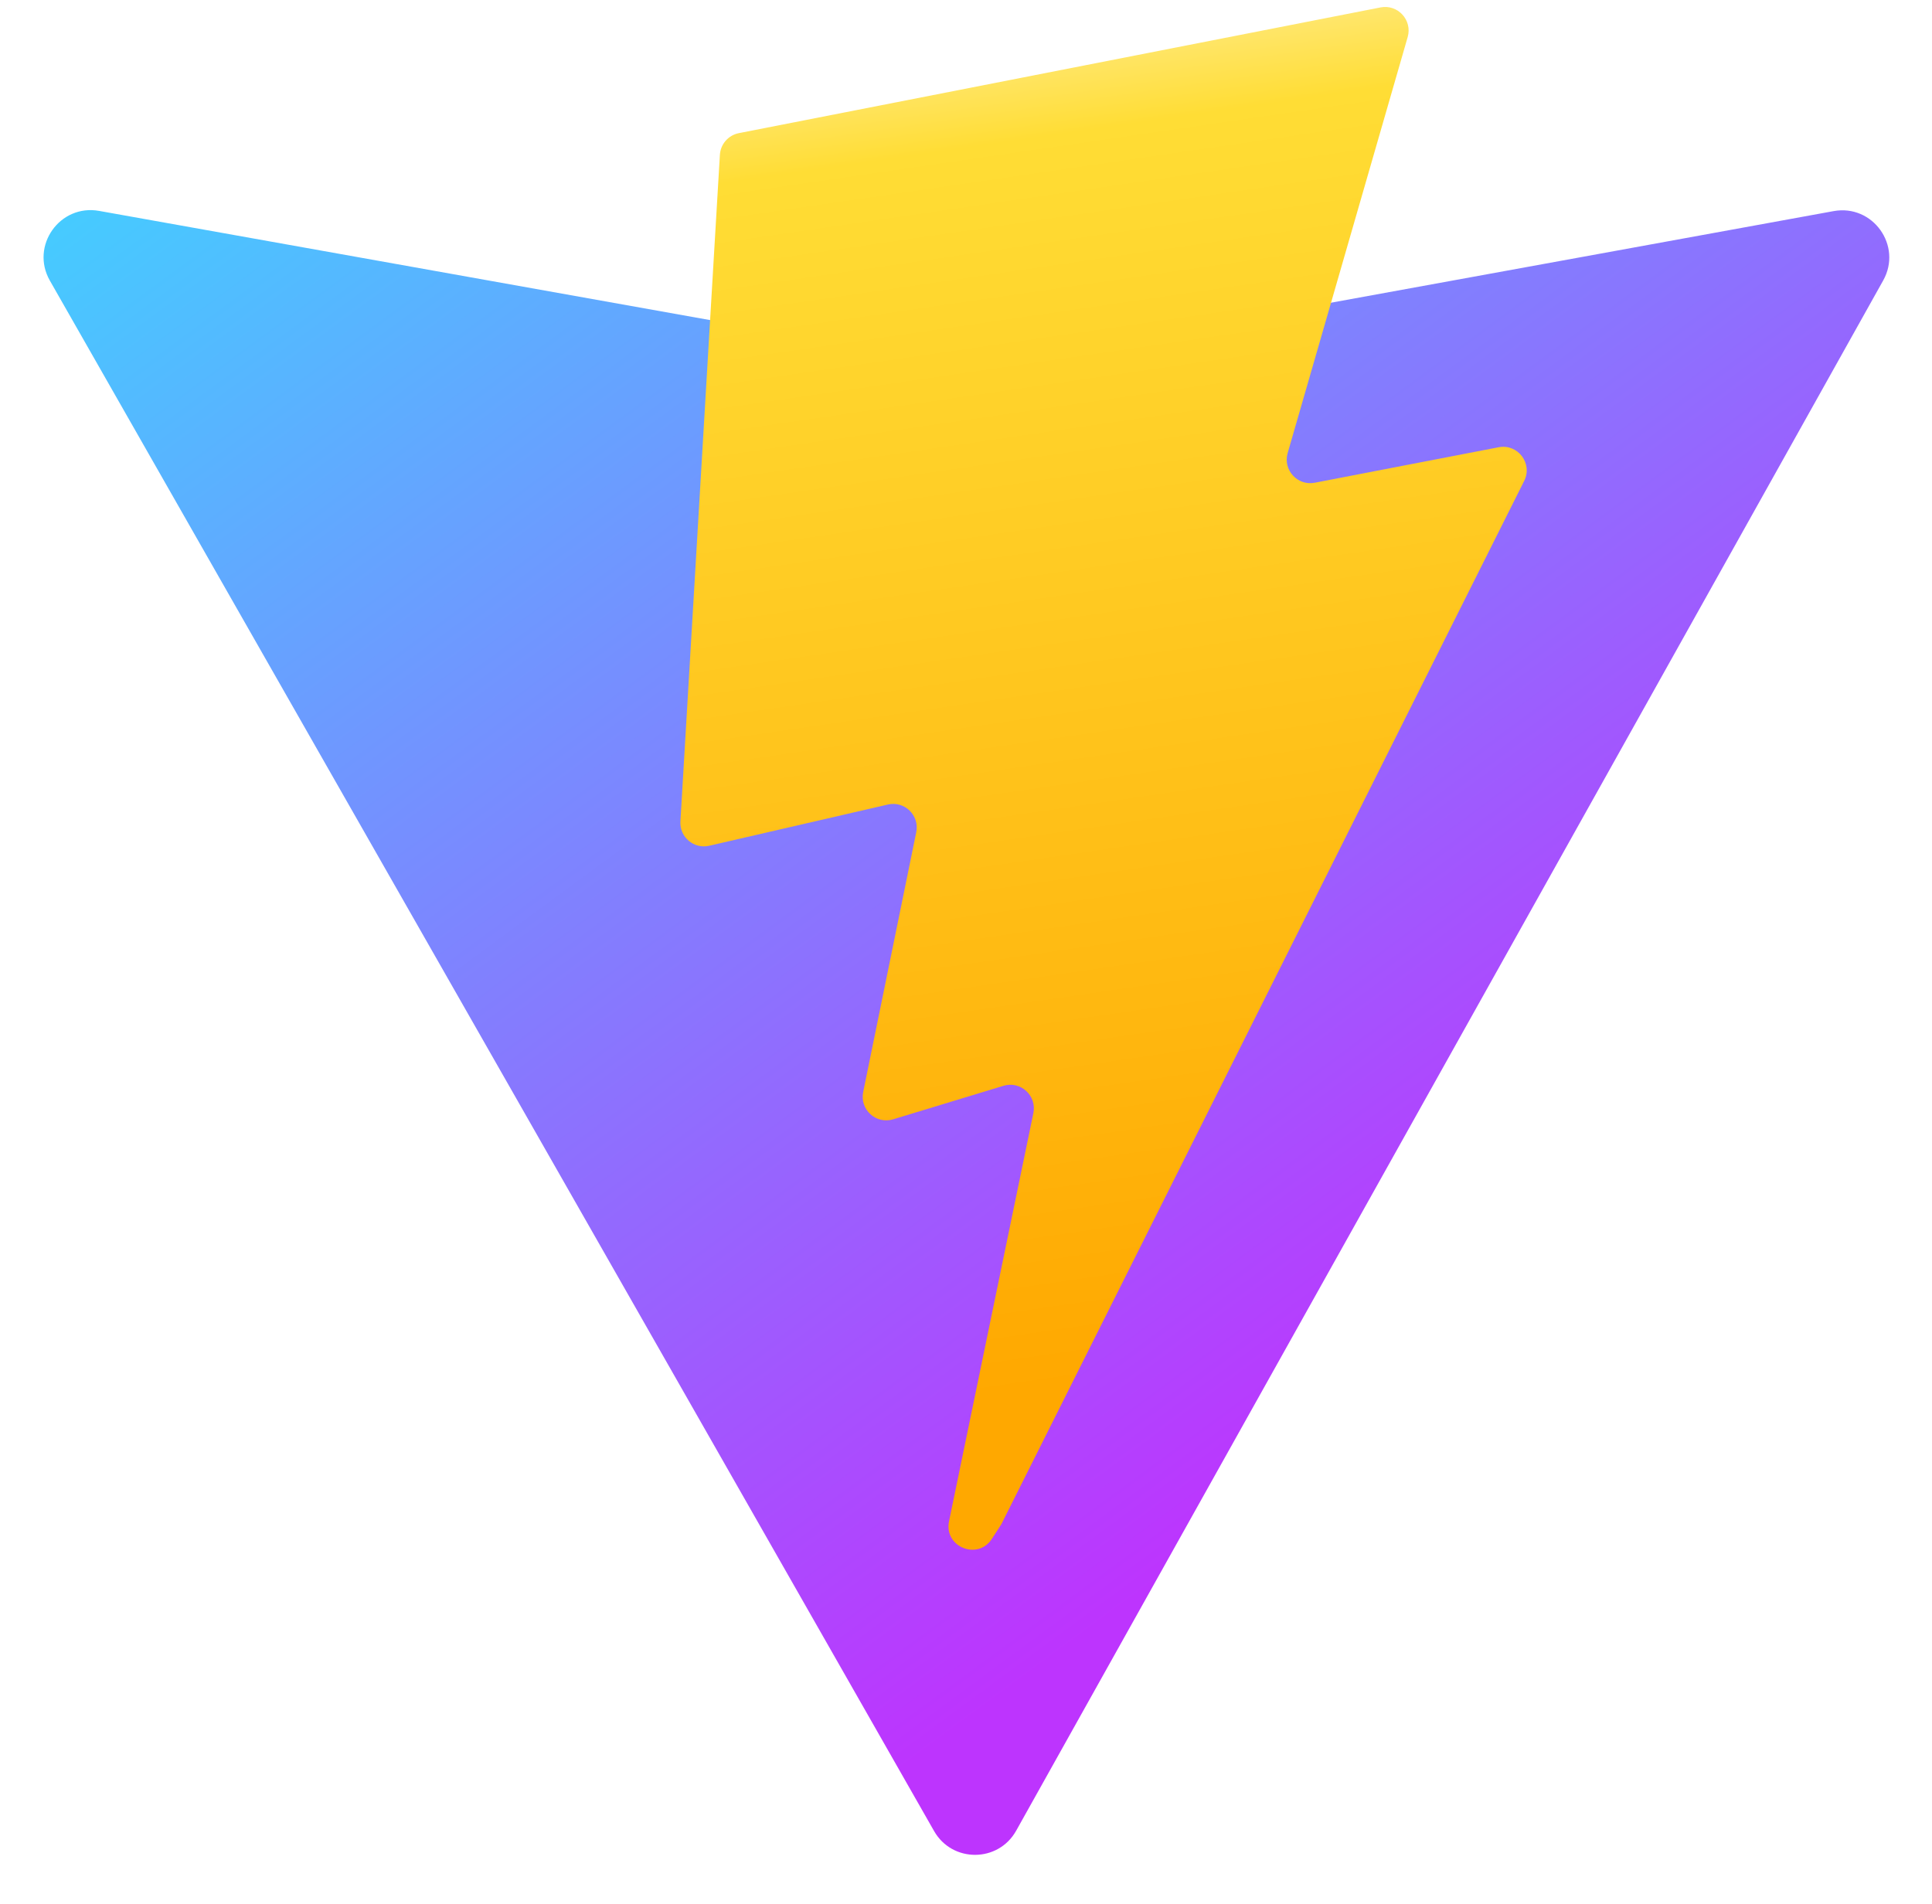
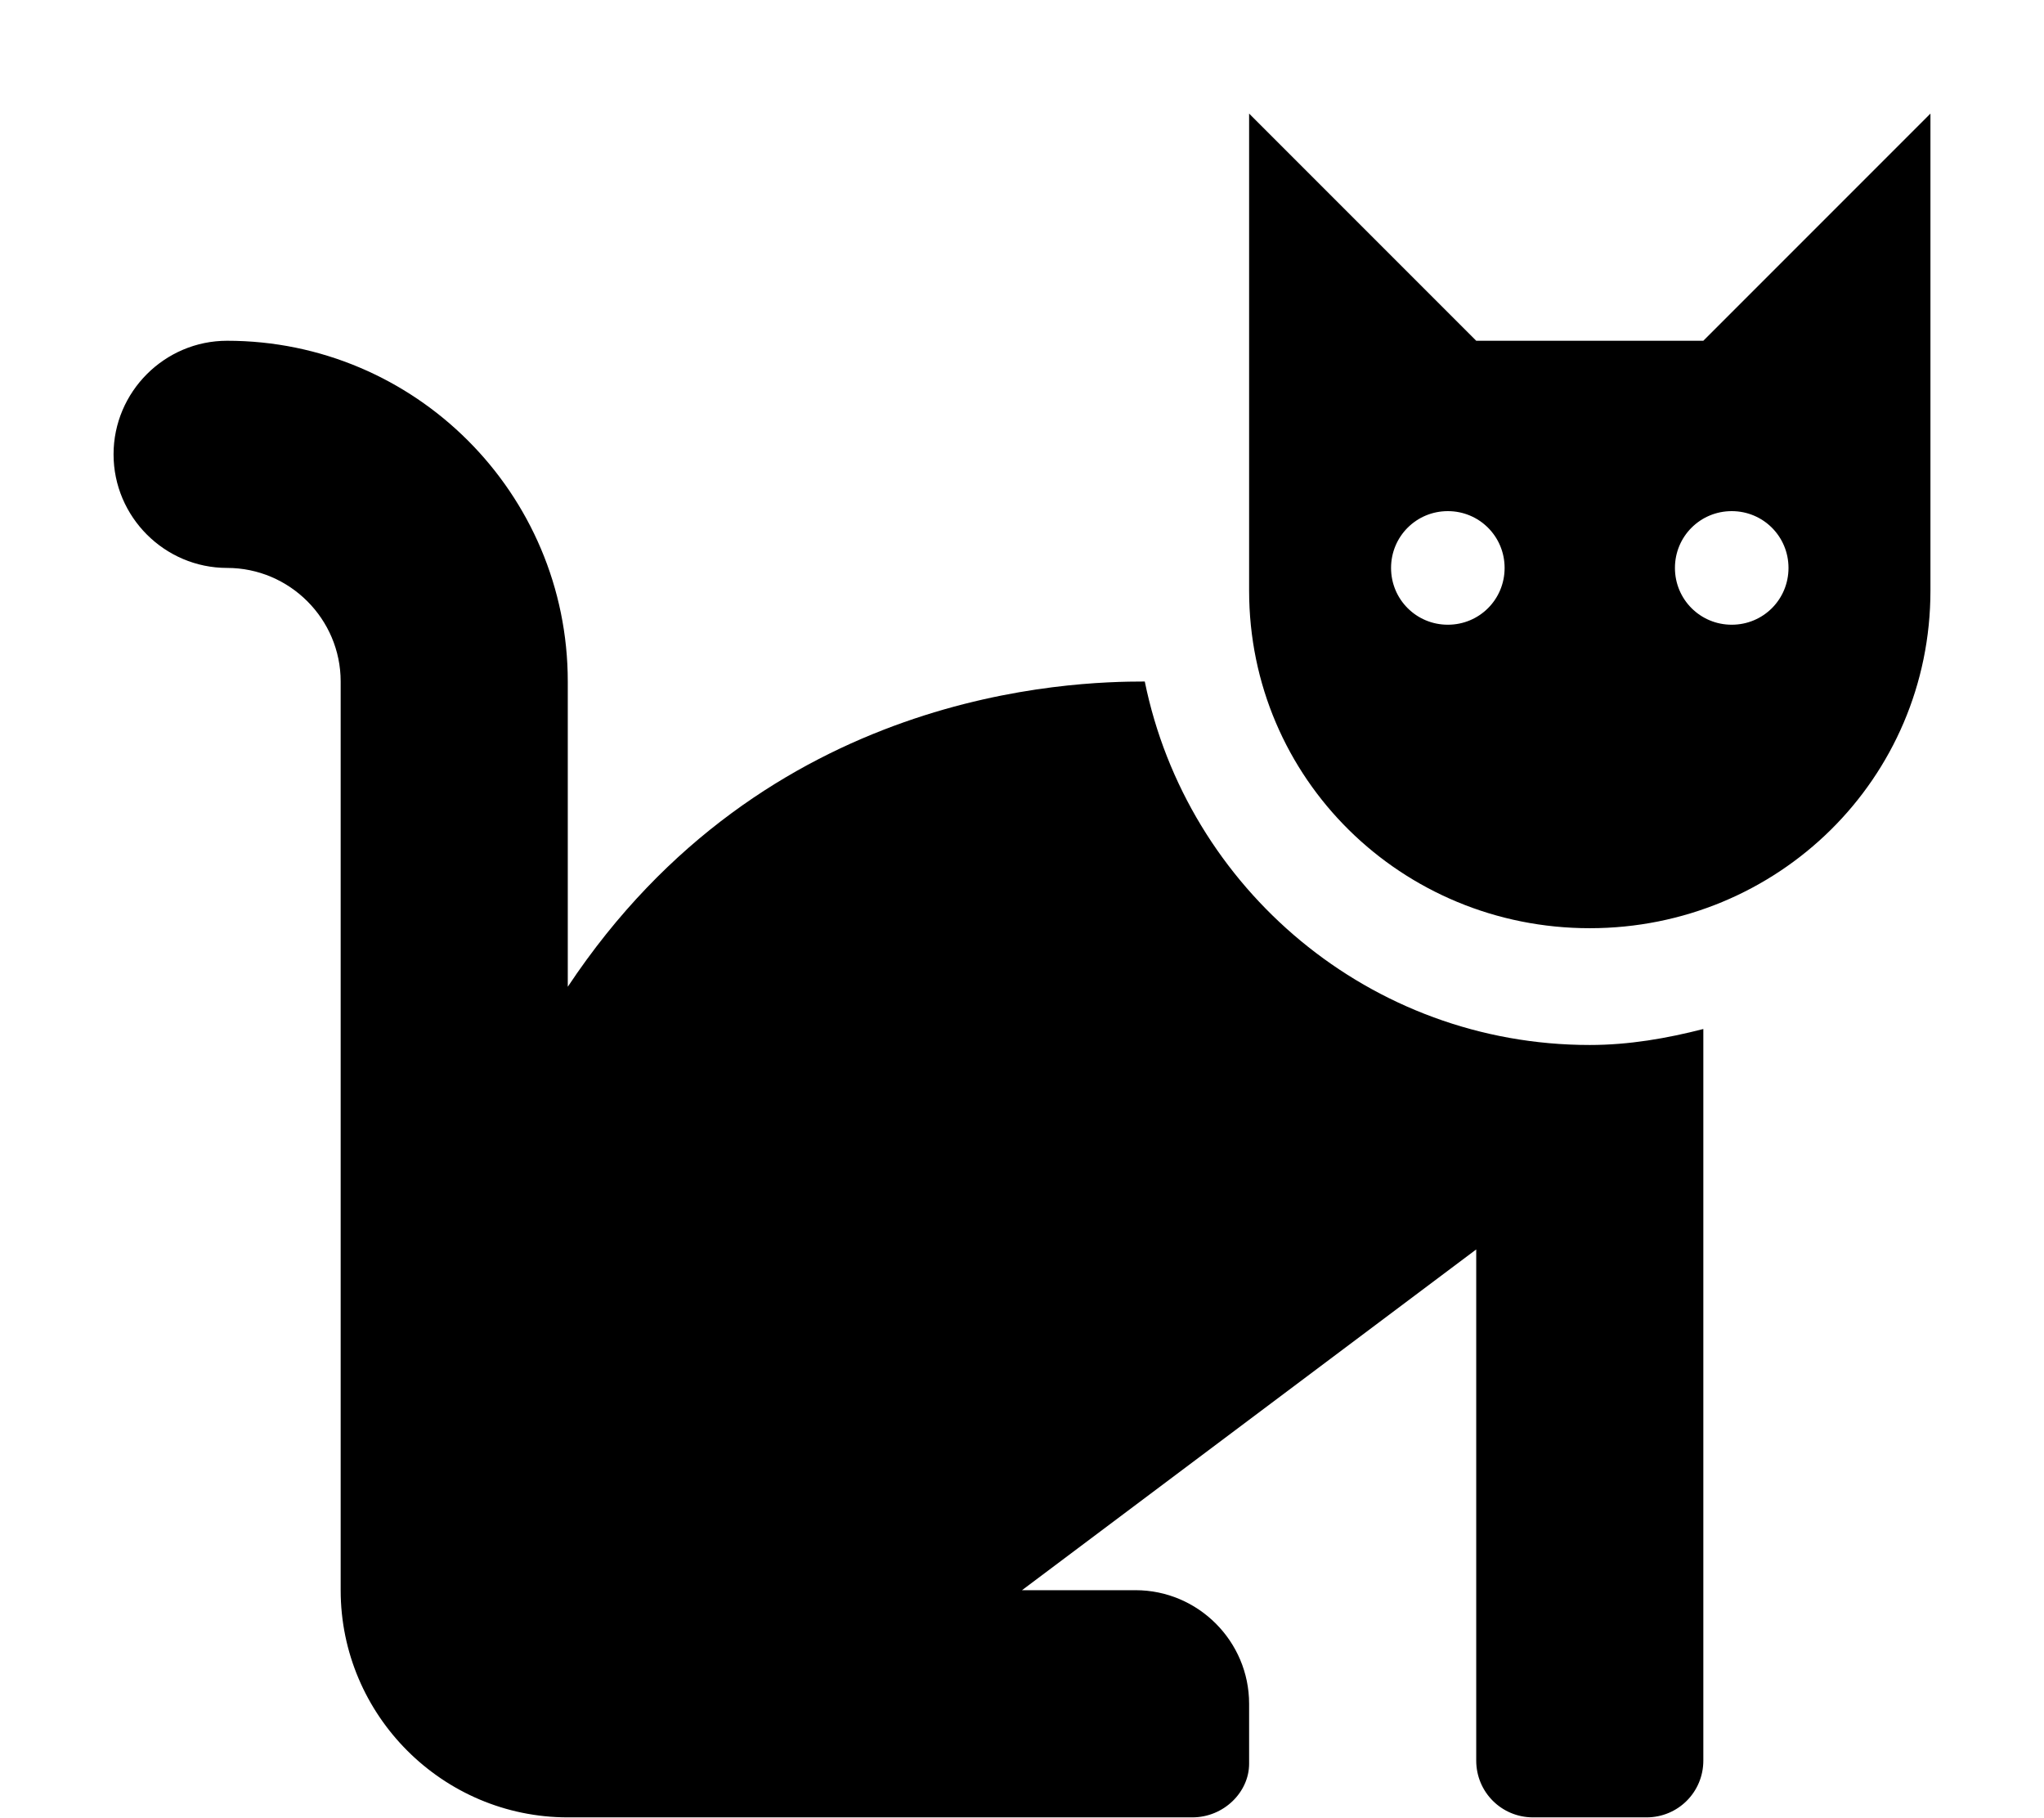
- <svg xmlns="http://www.w3.org/2000/svg" width="410" height="404" viewBox="0 0 410 404" fill="none">
-   <path d="M399.641 59.525L215.643 388.545C211.844 395.338 202.084 395.378 198.228 388.618L10.582 59.556C6.381 52.19 12.68 43.267 21.028 44.759L205.223 77.682C206.398 77.892 207.601 77.89 208.776 77.676L389.119 44.806C397.439 43.289 403.768 52.143 399.641 59.525Z" fill="url(#paint0_linear)" />
-   <path d="M292.965 1.574L156.801 28.255C154.563 28.694 152.906 30.59 152.771 32.866L144.395 174.33C144.198 177.662 147.258 180.248 150.51 179.498L188.42 170.749C191.967 169.931 195.172 173.055 194.443 176.622L183.18 231.775C182.422 235.487 185.907 238.661 189.532 237.56L212.947 230.446C216.577 229.344 220.065 232.527 219.297 236.242L201.398 322.875C200.278 328.294 207.486 331.249 210.492 326.603L212.5 323.5L323.454 102.072C325.312 98.365 322.108 94.137 318.036 94.923L279.014 102.454C275.347 103.161 272.227 99.746 273.262 96.158L298.731 7.867C299.767 4.273 296.636 0.855 292.965 1.574Z" fill="url(#paint1_linear)" />
-   <defs>
-     <linearGradient id="paint0_linear" x1="6" y1="33" x2="235" y2="344" gradientUnits="userSpaceOnUse">
-       <stop stop-color="#41D1FF" />
-       <stop offset="1" stop-color="#BD34FE" />
-     </linearGradient>
-     <linearGradient id="paint1_linear" x1="194.651" y1="8.818" x2="236.076" y2="292.989" gradientUnits="userSpaceOnUse">
-       <stop stop-color="#FFEA83" />
-       <stop offset="0.083" stop-color="#FFDD35" />
-       <stop offset="1" stop-color="#FFA800" />
-     </linearGradient>
-   </defs>
+ <svg xmlns="http://www.w3.org/2000/svg" viewBox="0 0 576 512">
+   <path d="M322.6 192C302.4 192 215.8 194 160 278V192c0-53-43-96-96-96C46.38 96 32 110.4 32 128s14.38 32 32 32s32 14.38 32 32v256c0 35.25 28.75 64 64 64h176c8.875 0 16-7.125 16-15.1V480c0-17.62-14.38-32-32-32h-32l128-96v144c0 8.875 7.125 16 16 16h32c8.875 0 16-7.125 16-16V289.9c-10.25 2.625-20.88 4.5-32 4.5C386.2 294.4 334.5 250.4 322.6 192zM480 96h-64l-64-64v134.4c0 53 43 95.1 96 95.1s96-42.1 96-95.1V32L480 96zM408 176c-8.875 0-16-7.125-16-16s7.125-16 16-16s16 7.125 16 16S416.9 176 408 176zM488 176c-8.875 0-16-7.125-16-16s7.125-16 16-16s16 7.125 16 16S496.9 176 488 176z" />
</svg>
